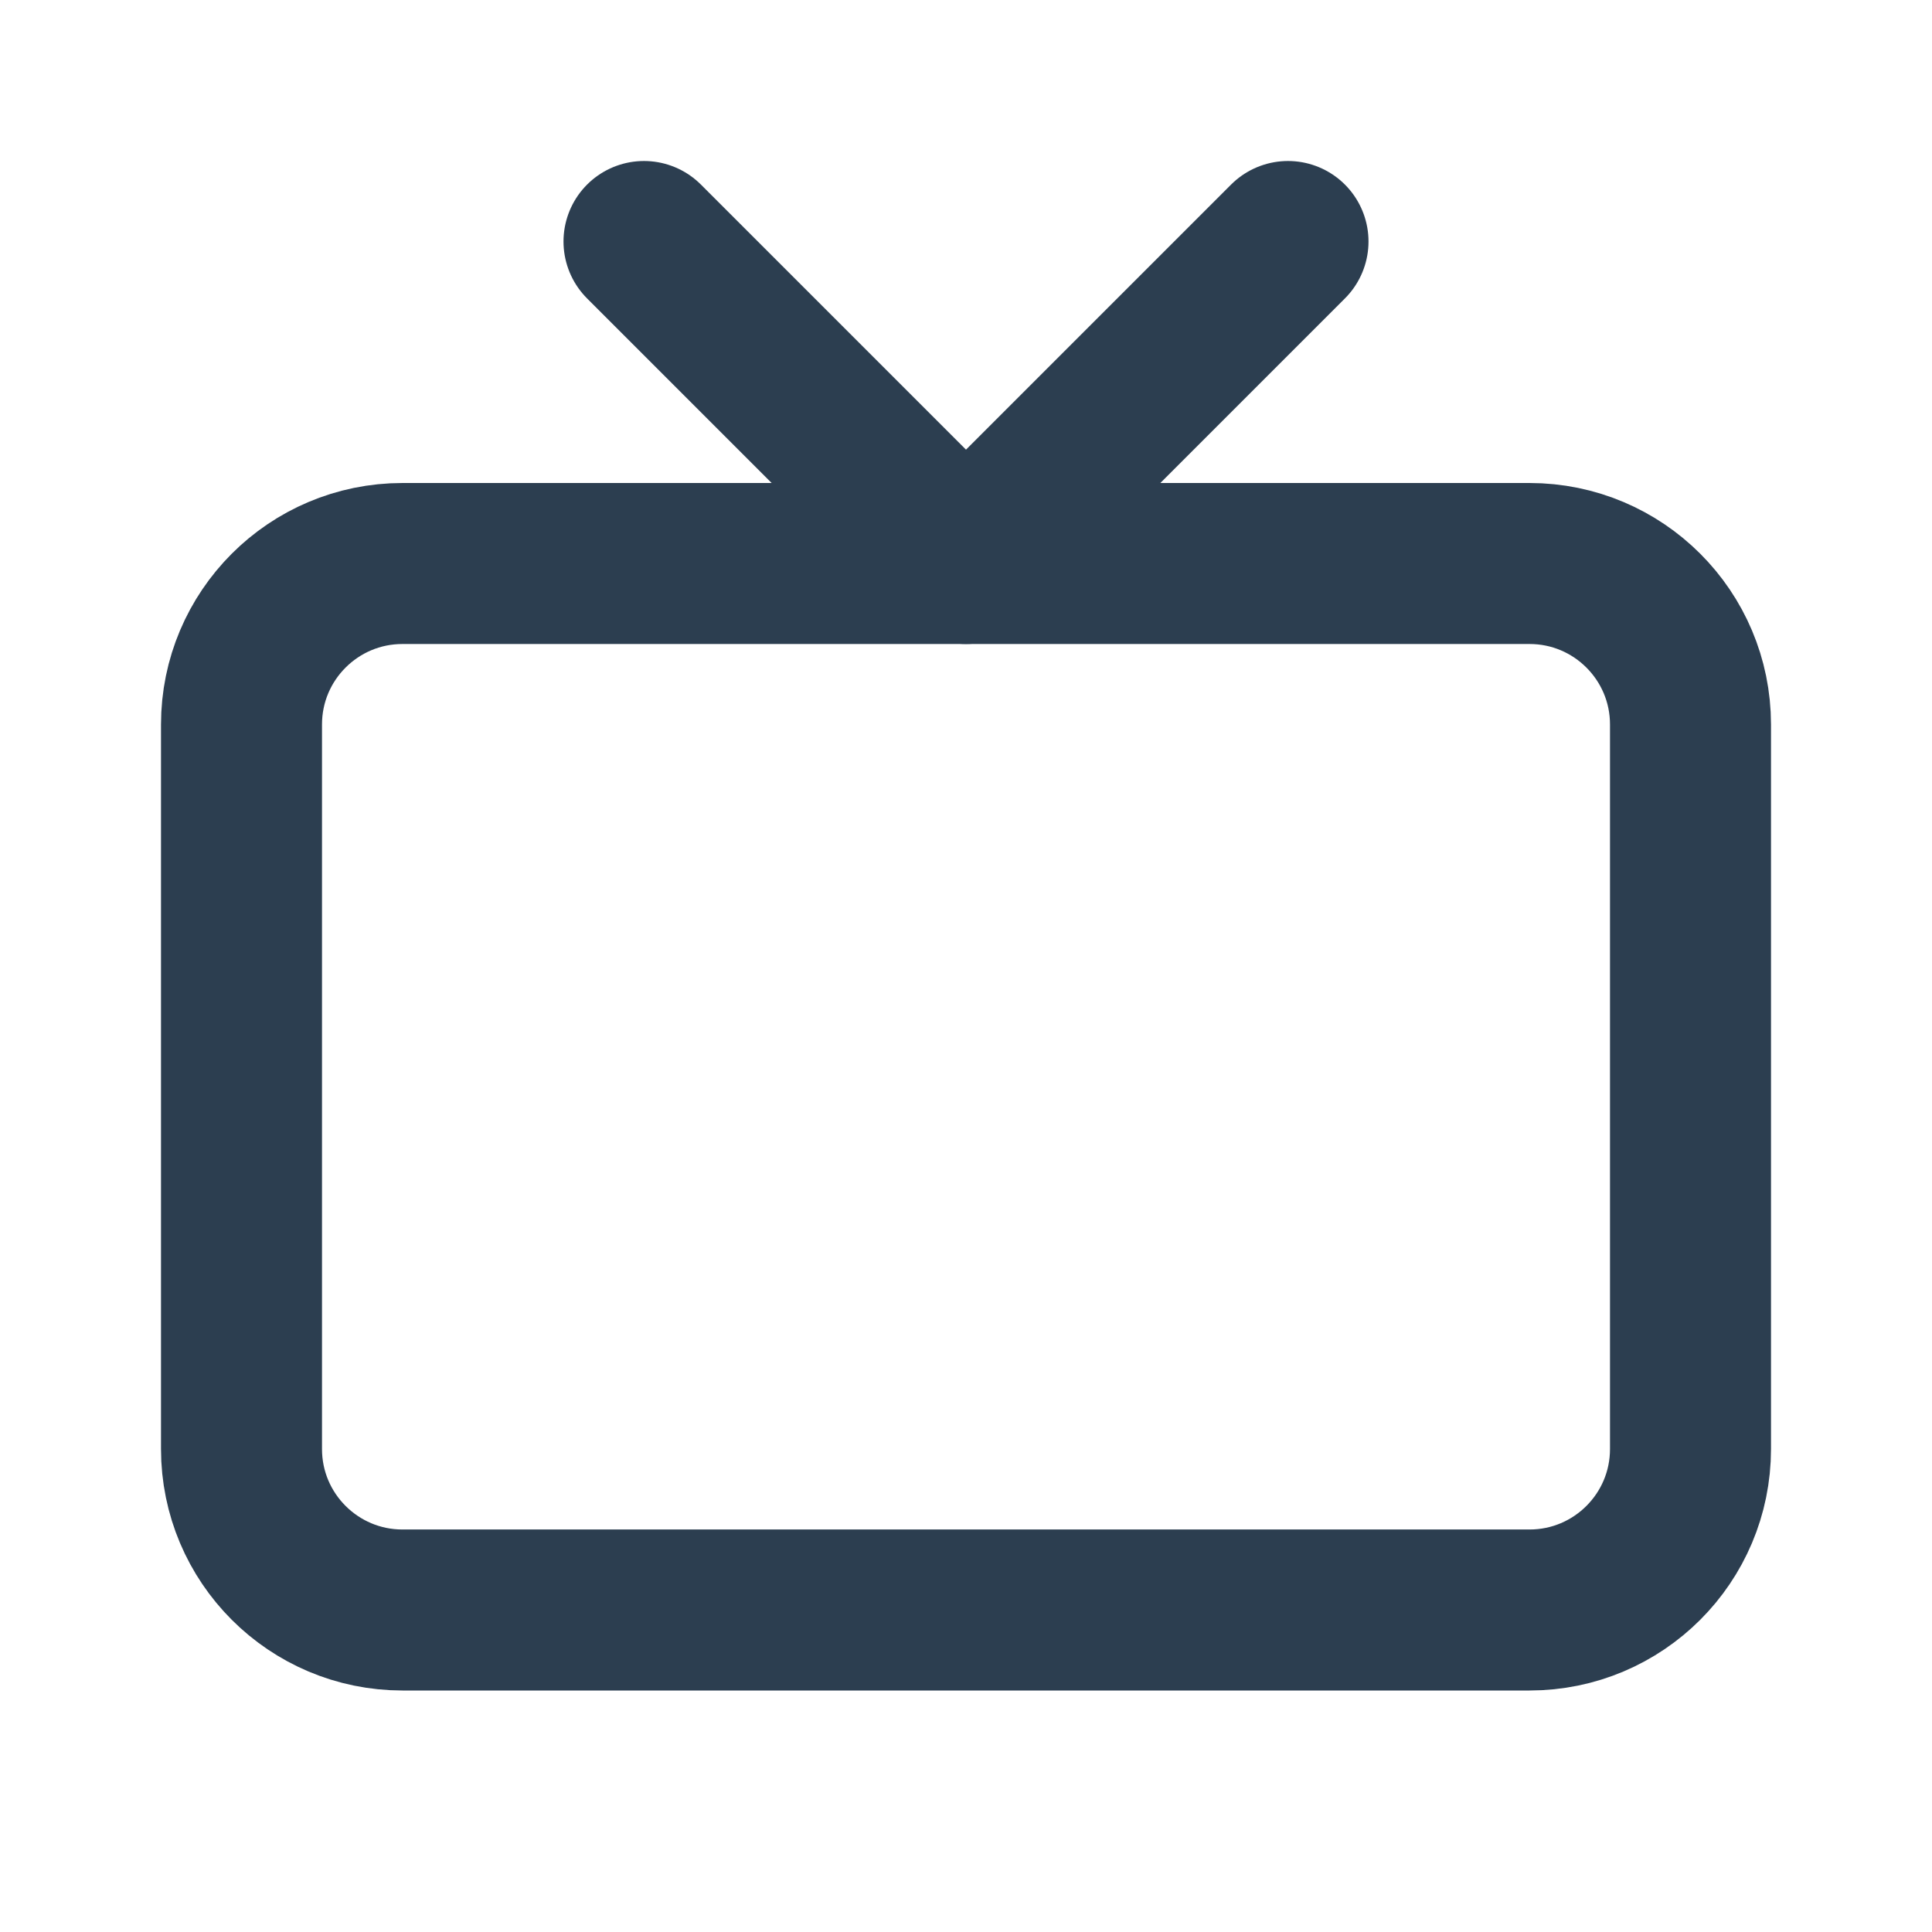
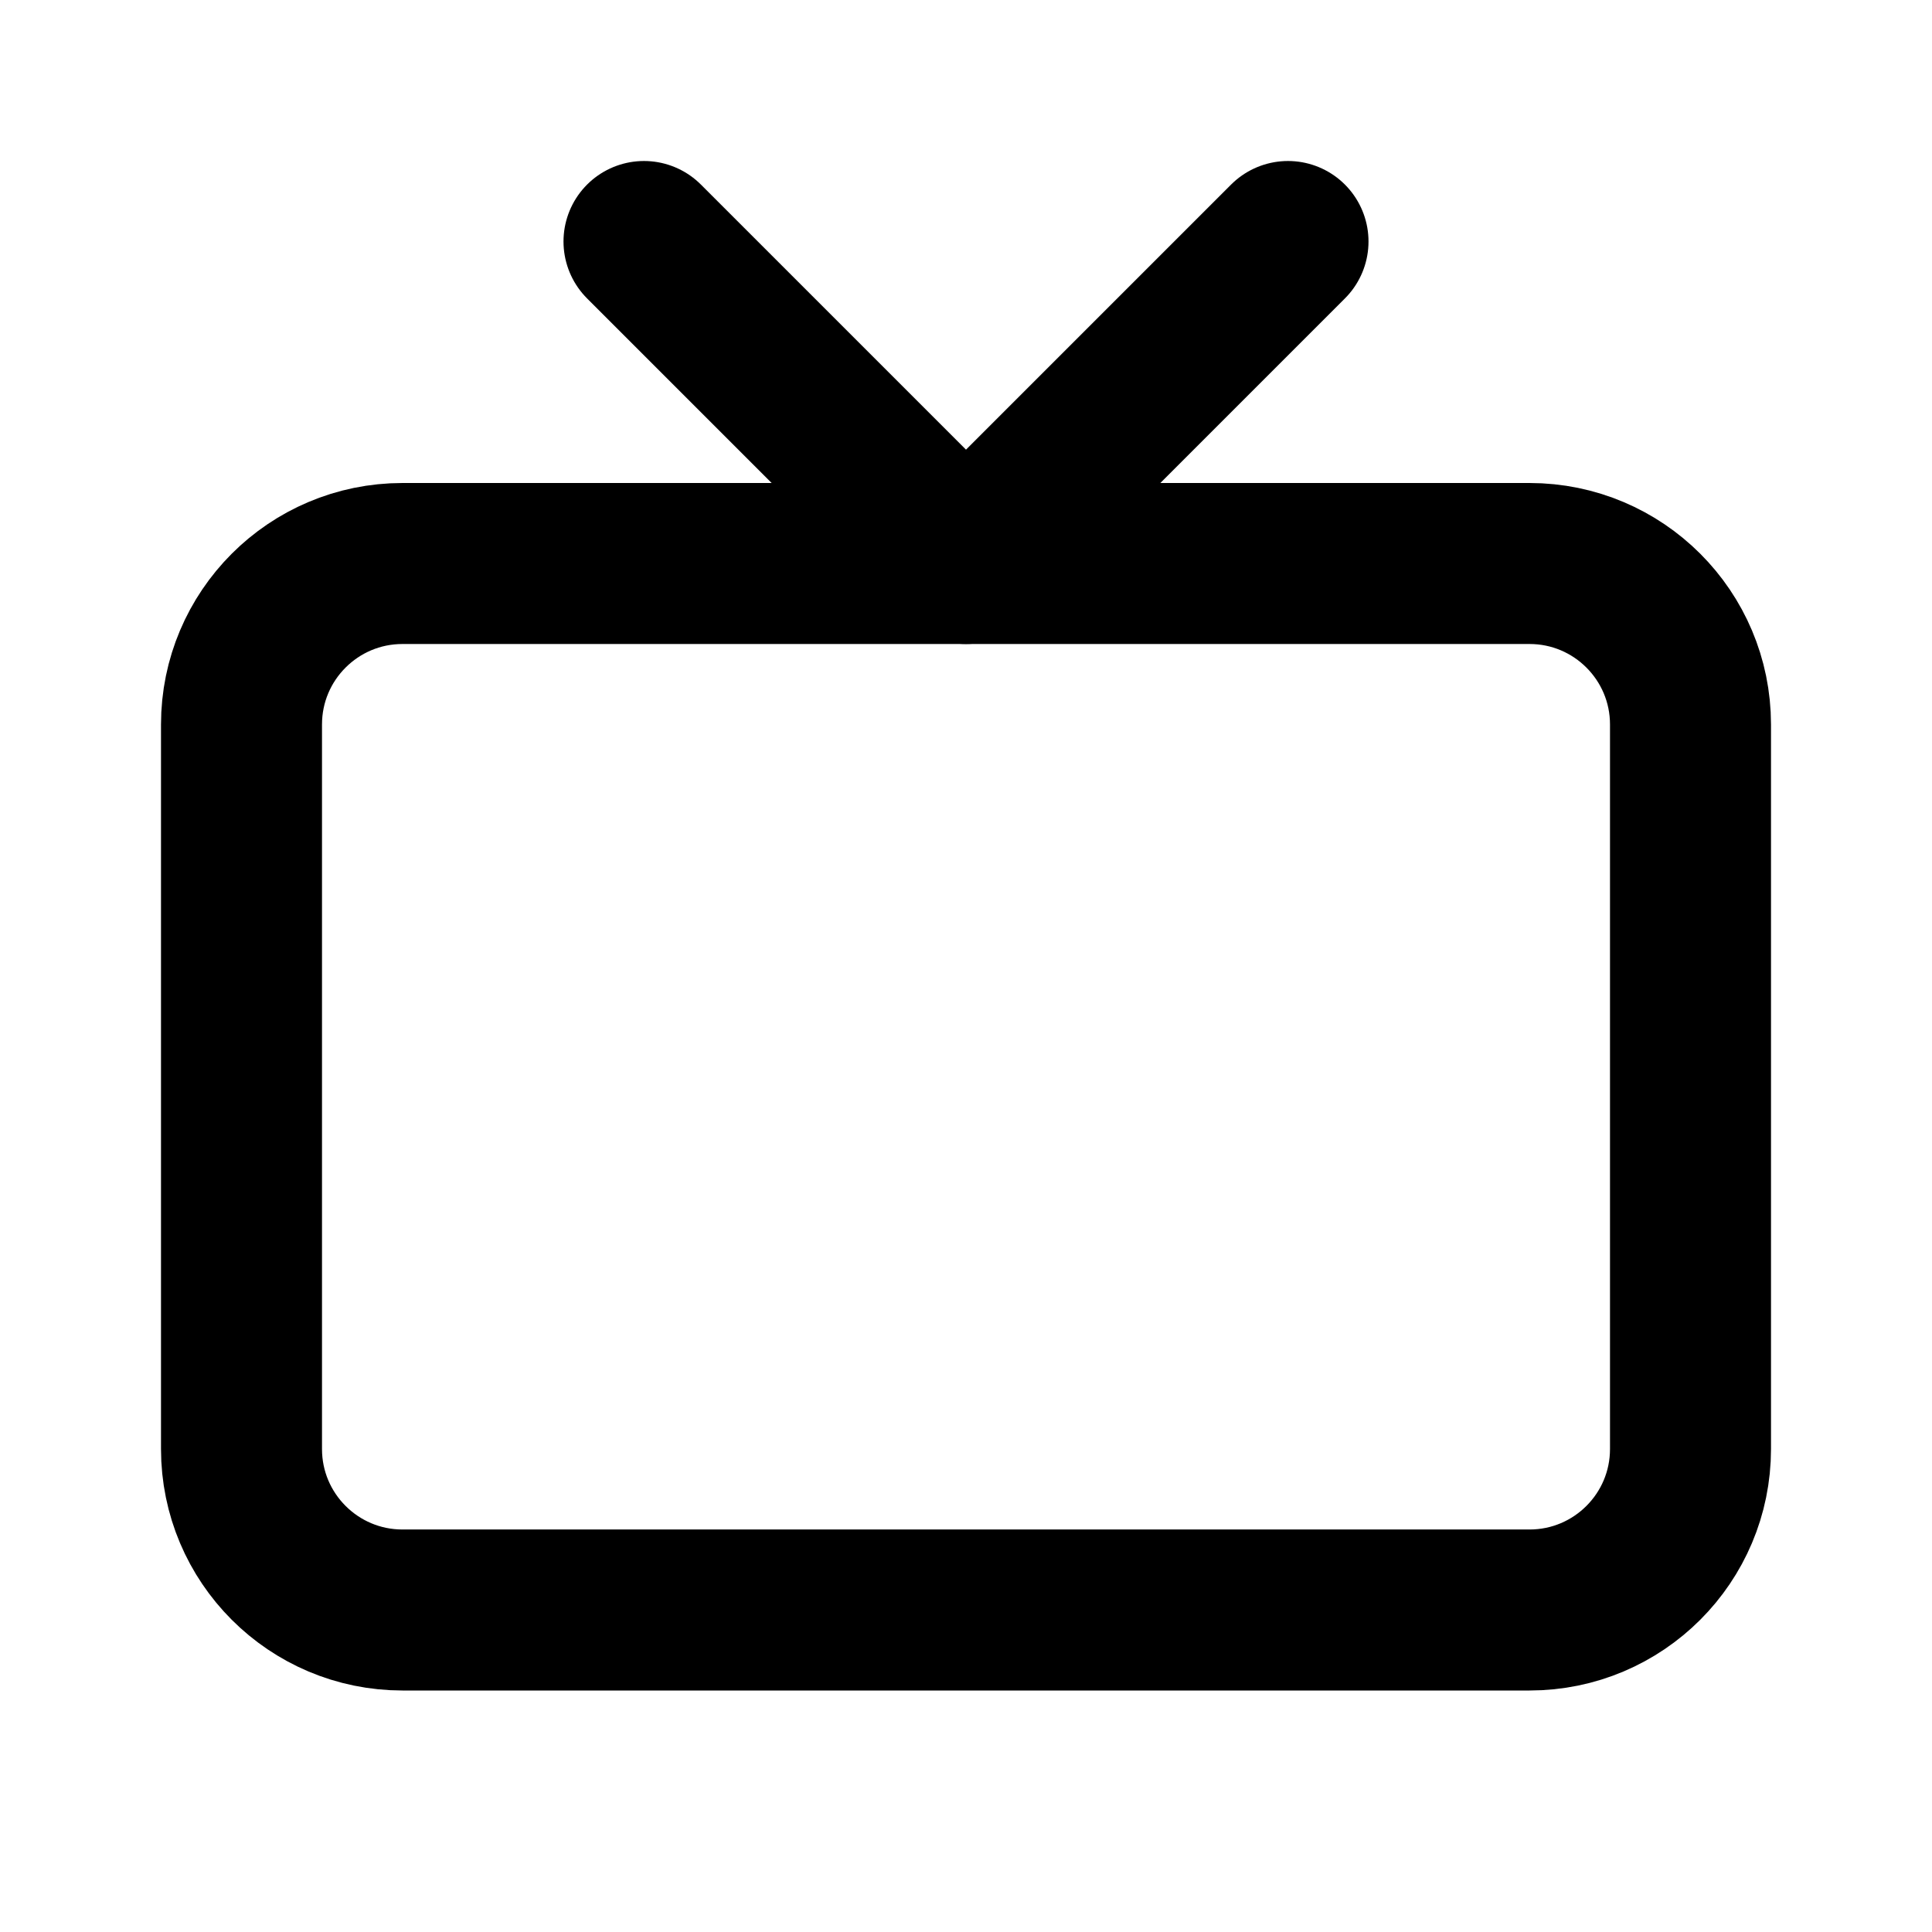
- <svg xmlns="http://www.w3.org/2000/svg" class="icon icon-tabler icon-tabler-device-tv" width="24" height="24" viewBox="0 0 24 24" stroke-width="2" stroke="#2c3e50" fill="none" stroke-linecap="round" stroke-linejoin="round">
+ <svg xmlns="http://www.w3.org/2000/svg" class="icon icon-tabler icon-tabler-device-tv" width="24" height="24" viewBox="0 0 24 24" stroke-width="2" stroke="currentColor" fill="none" stroke-linecap="round" stroke-linejoin="round">
  <path stroke="none" d="M0 0h24v24H0z" fill="none" />
  <rect x="3" y="7" width="18" height="13" rx="2" />
  <polyline points="16 3 12 7 8 3" />
</svg>
